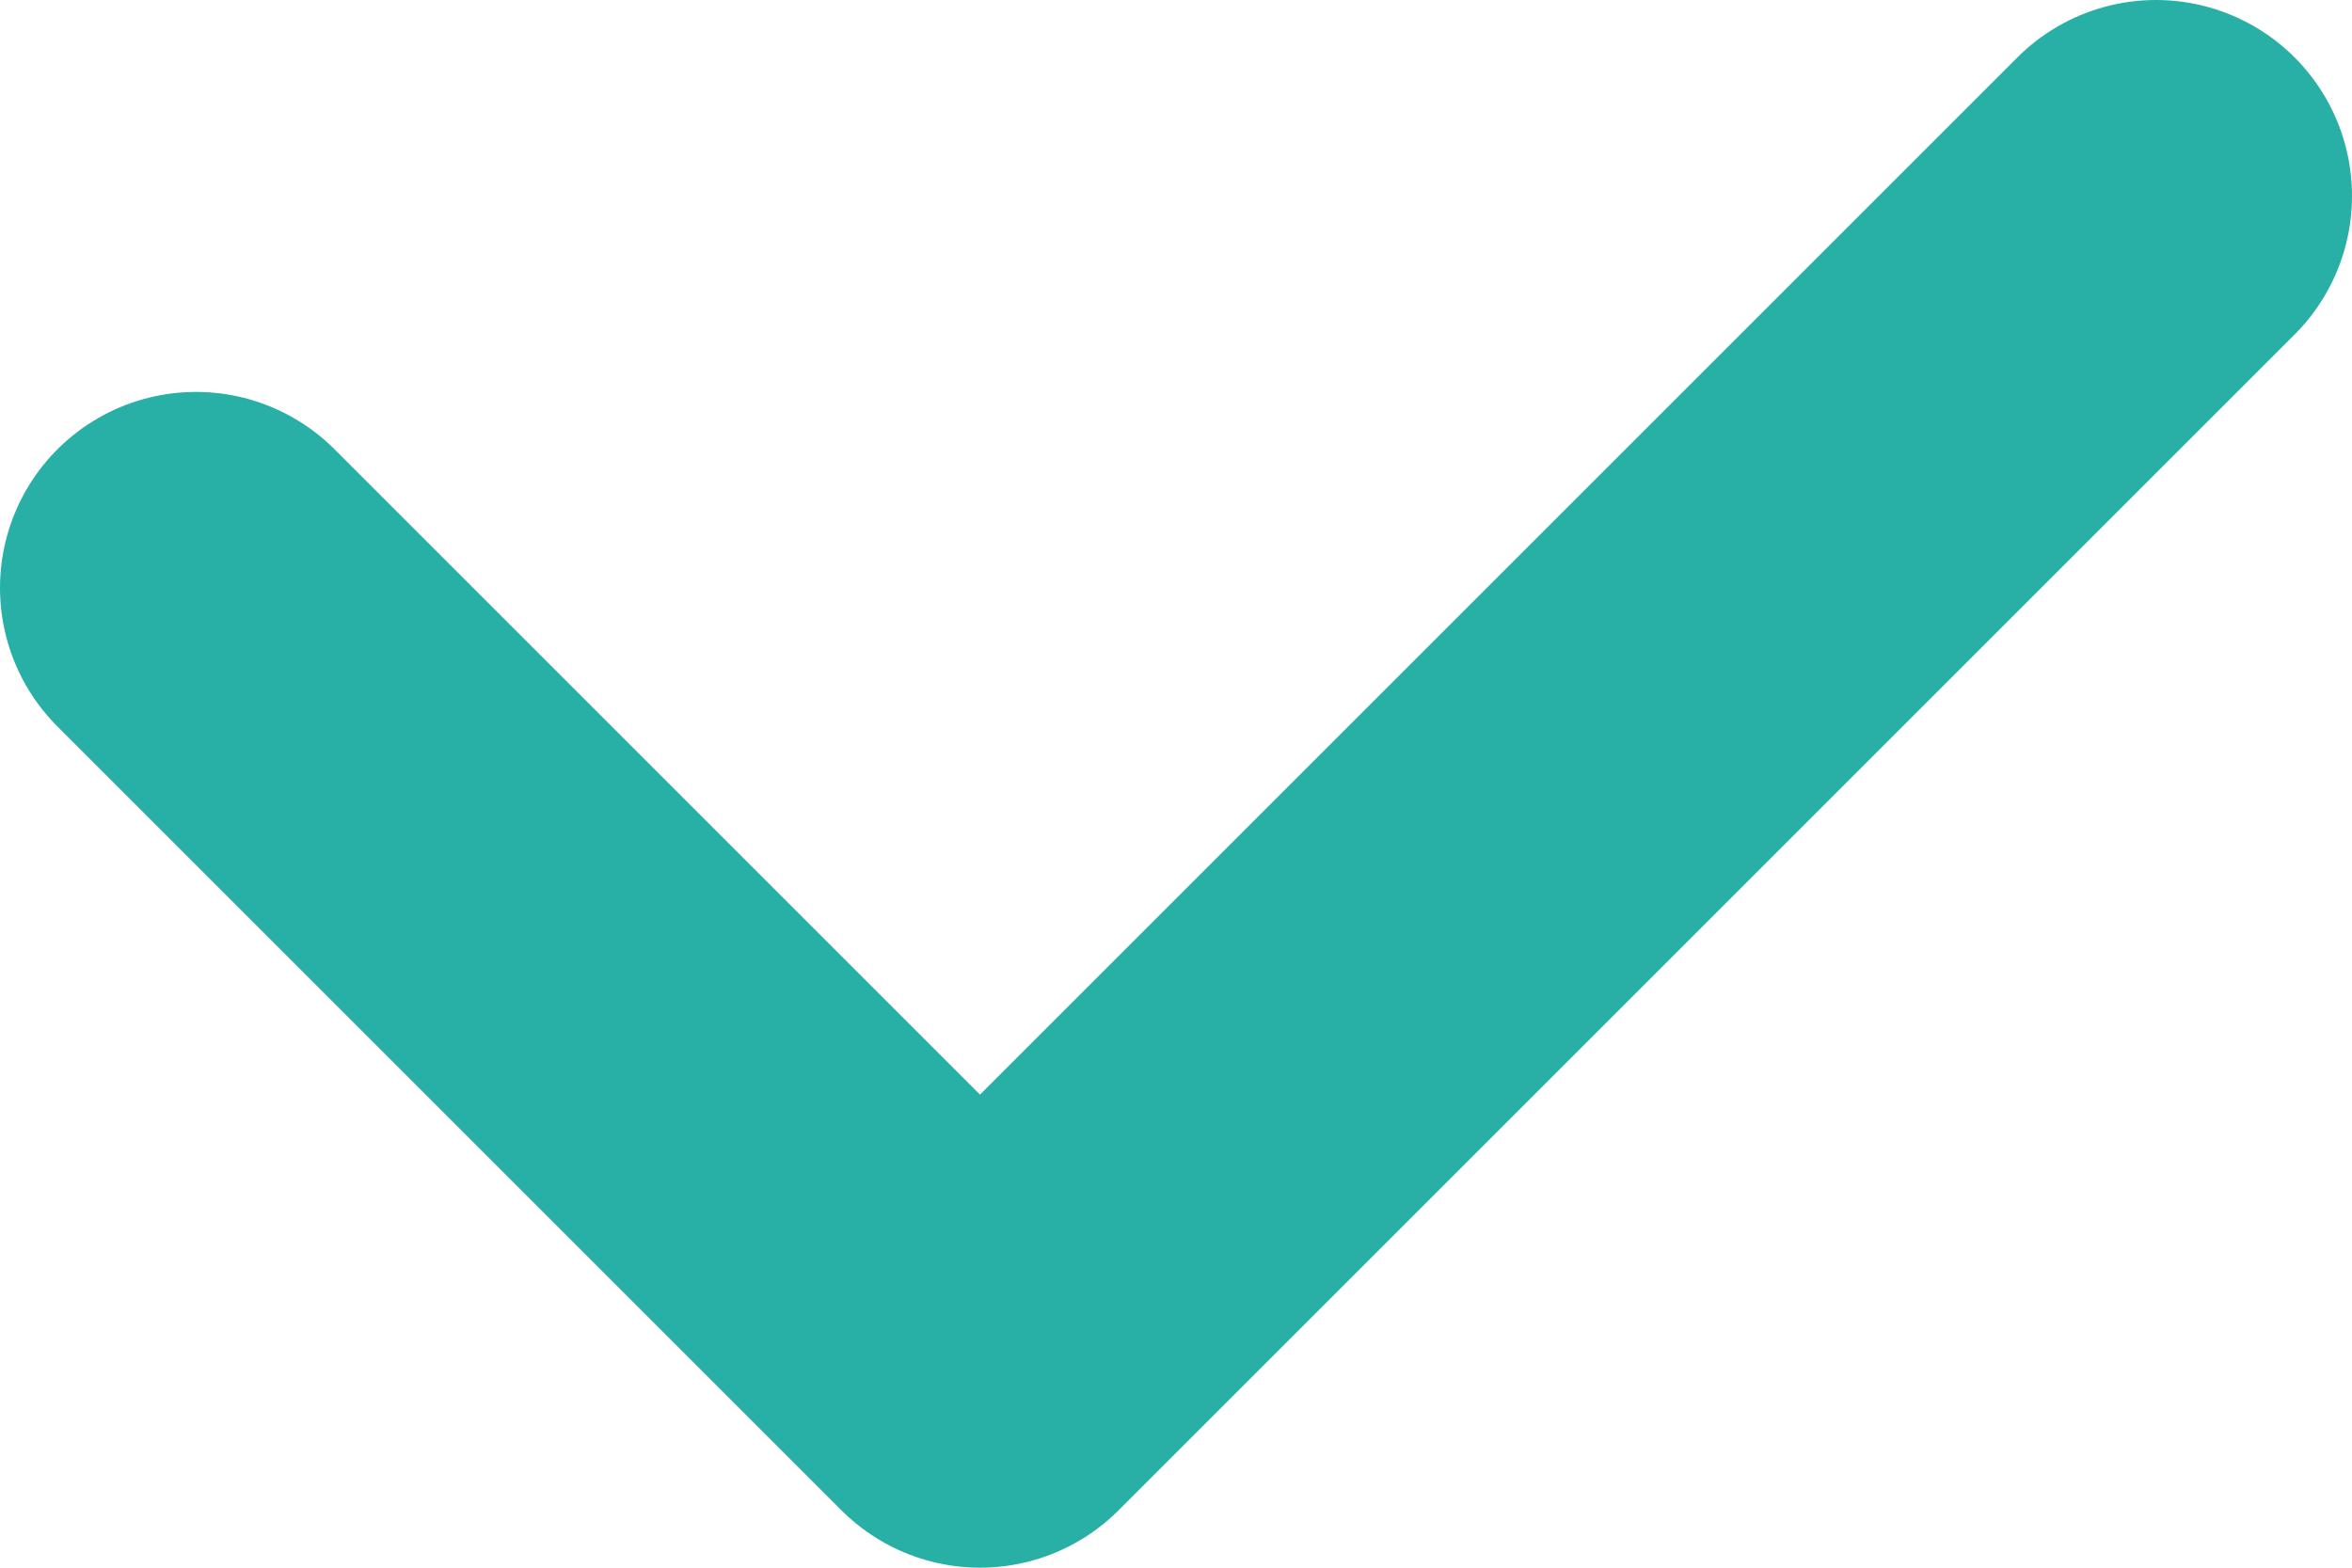
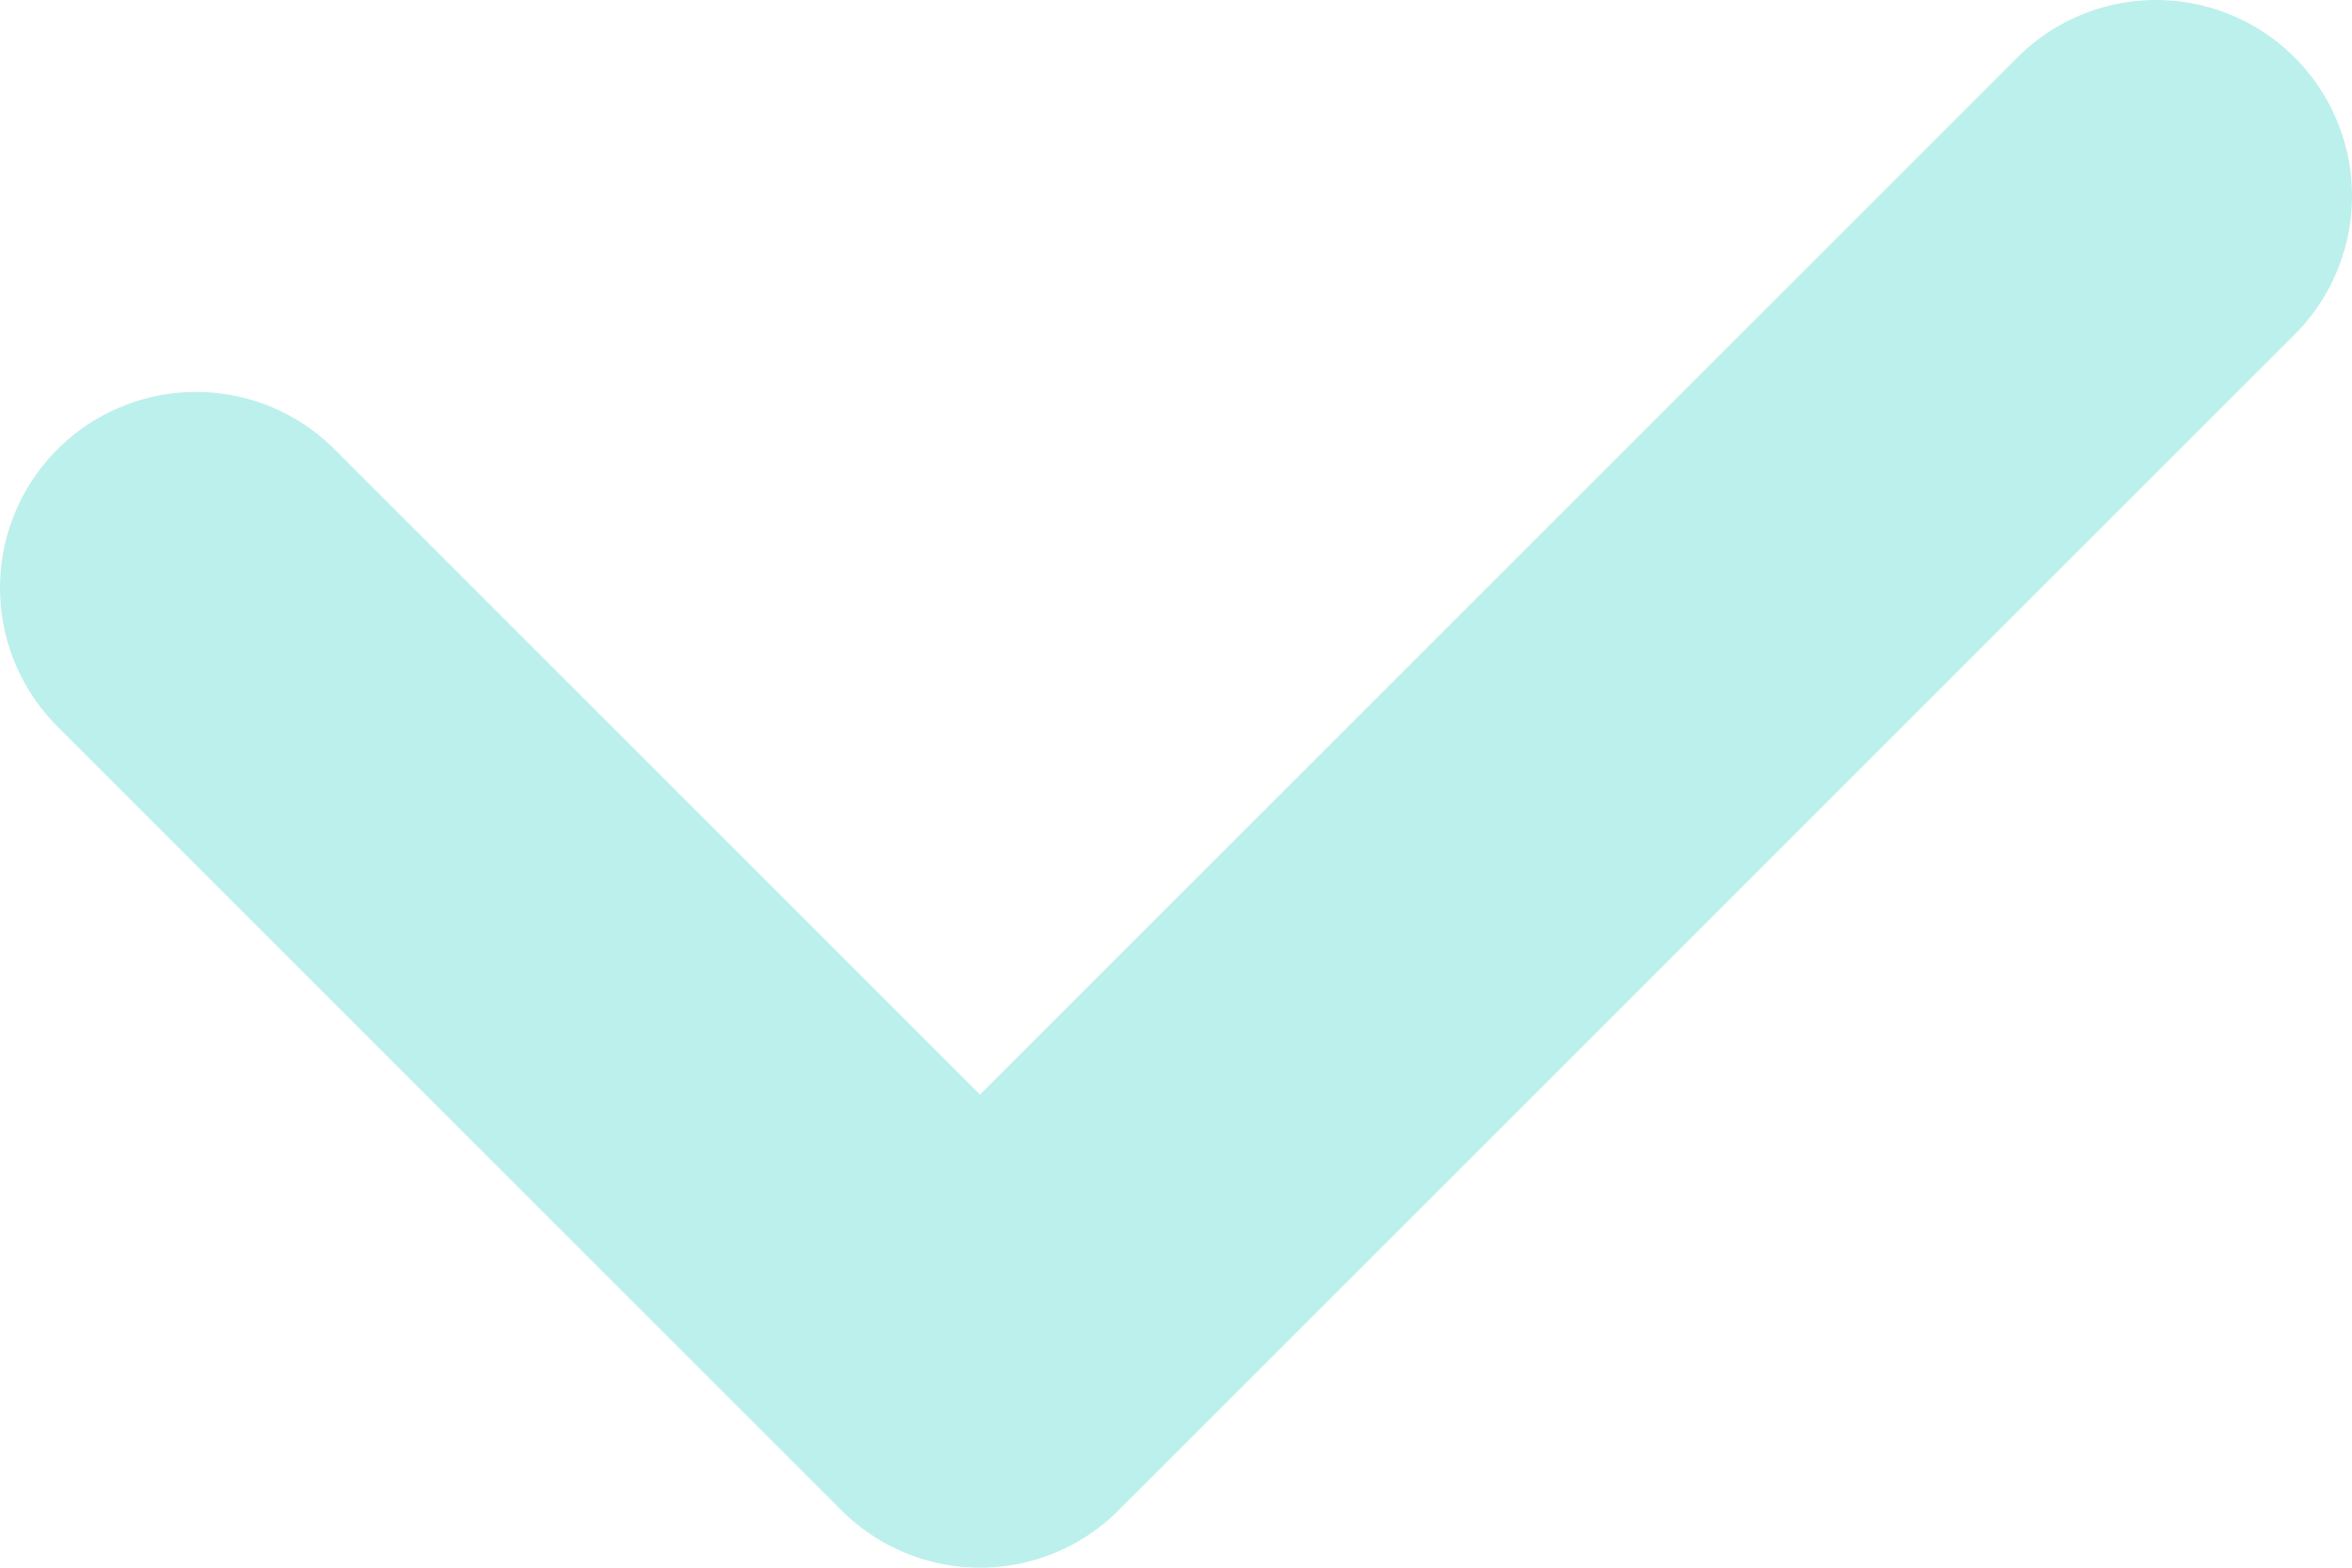
<svg xmlns="http://www.w3.org/2000/svg" width="12" height="8" viewBox="0 0 12 8" fill="none">
-   <path d="M1 3L5 7L11 1" stroke="#28B0A6" stroke-width="2" stroke-linecap="round" stroke-linejoin="round" />
+   <path d="M1 3L5 7L11 1" stroke="#BCF0EC" stroke-width="2" stroke-linecap="round" stroke-linejoin="round" />
</svg>
